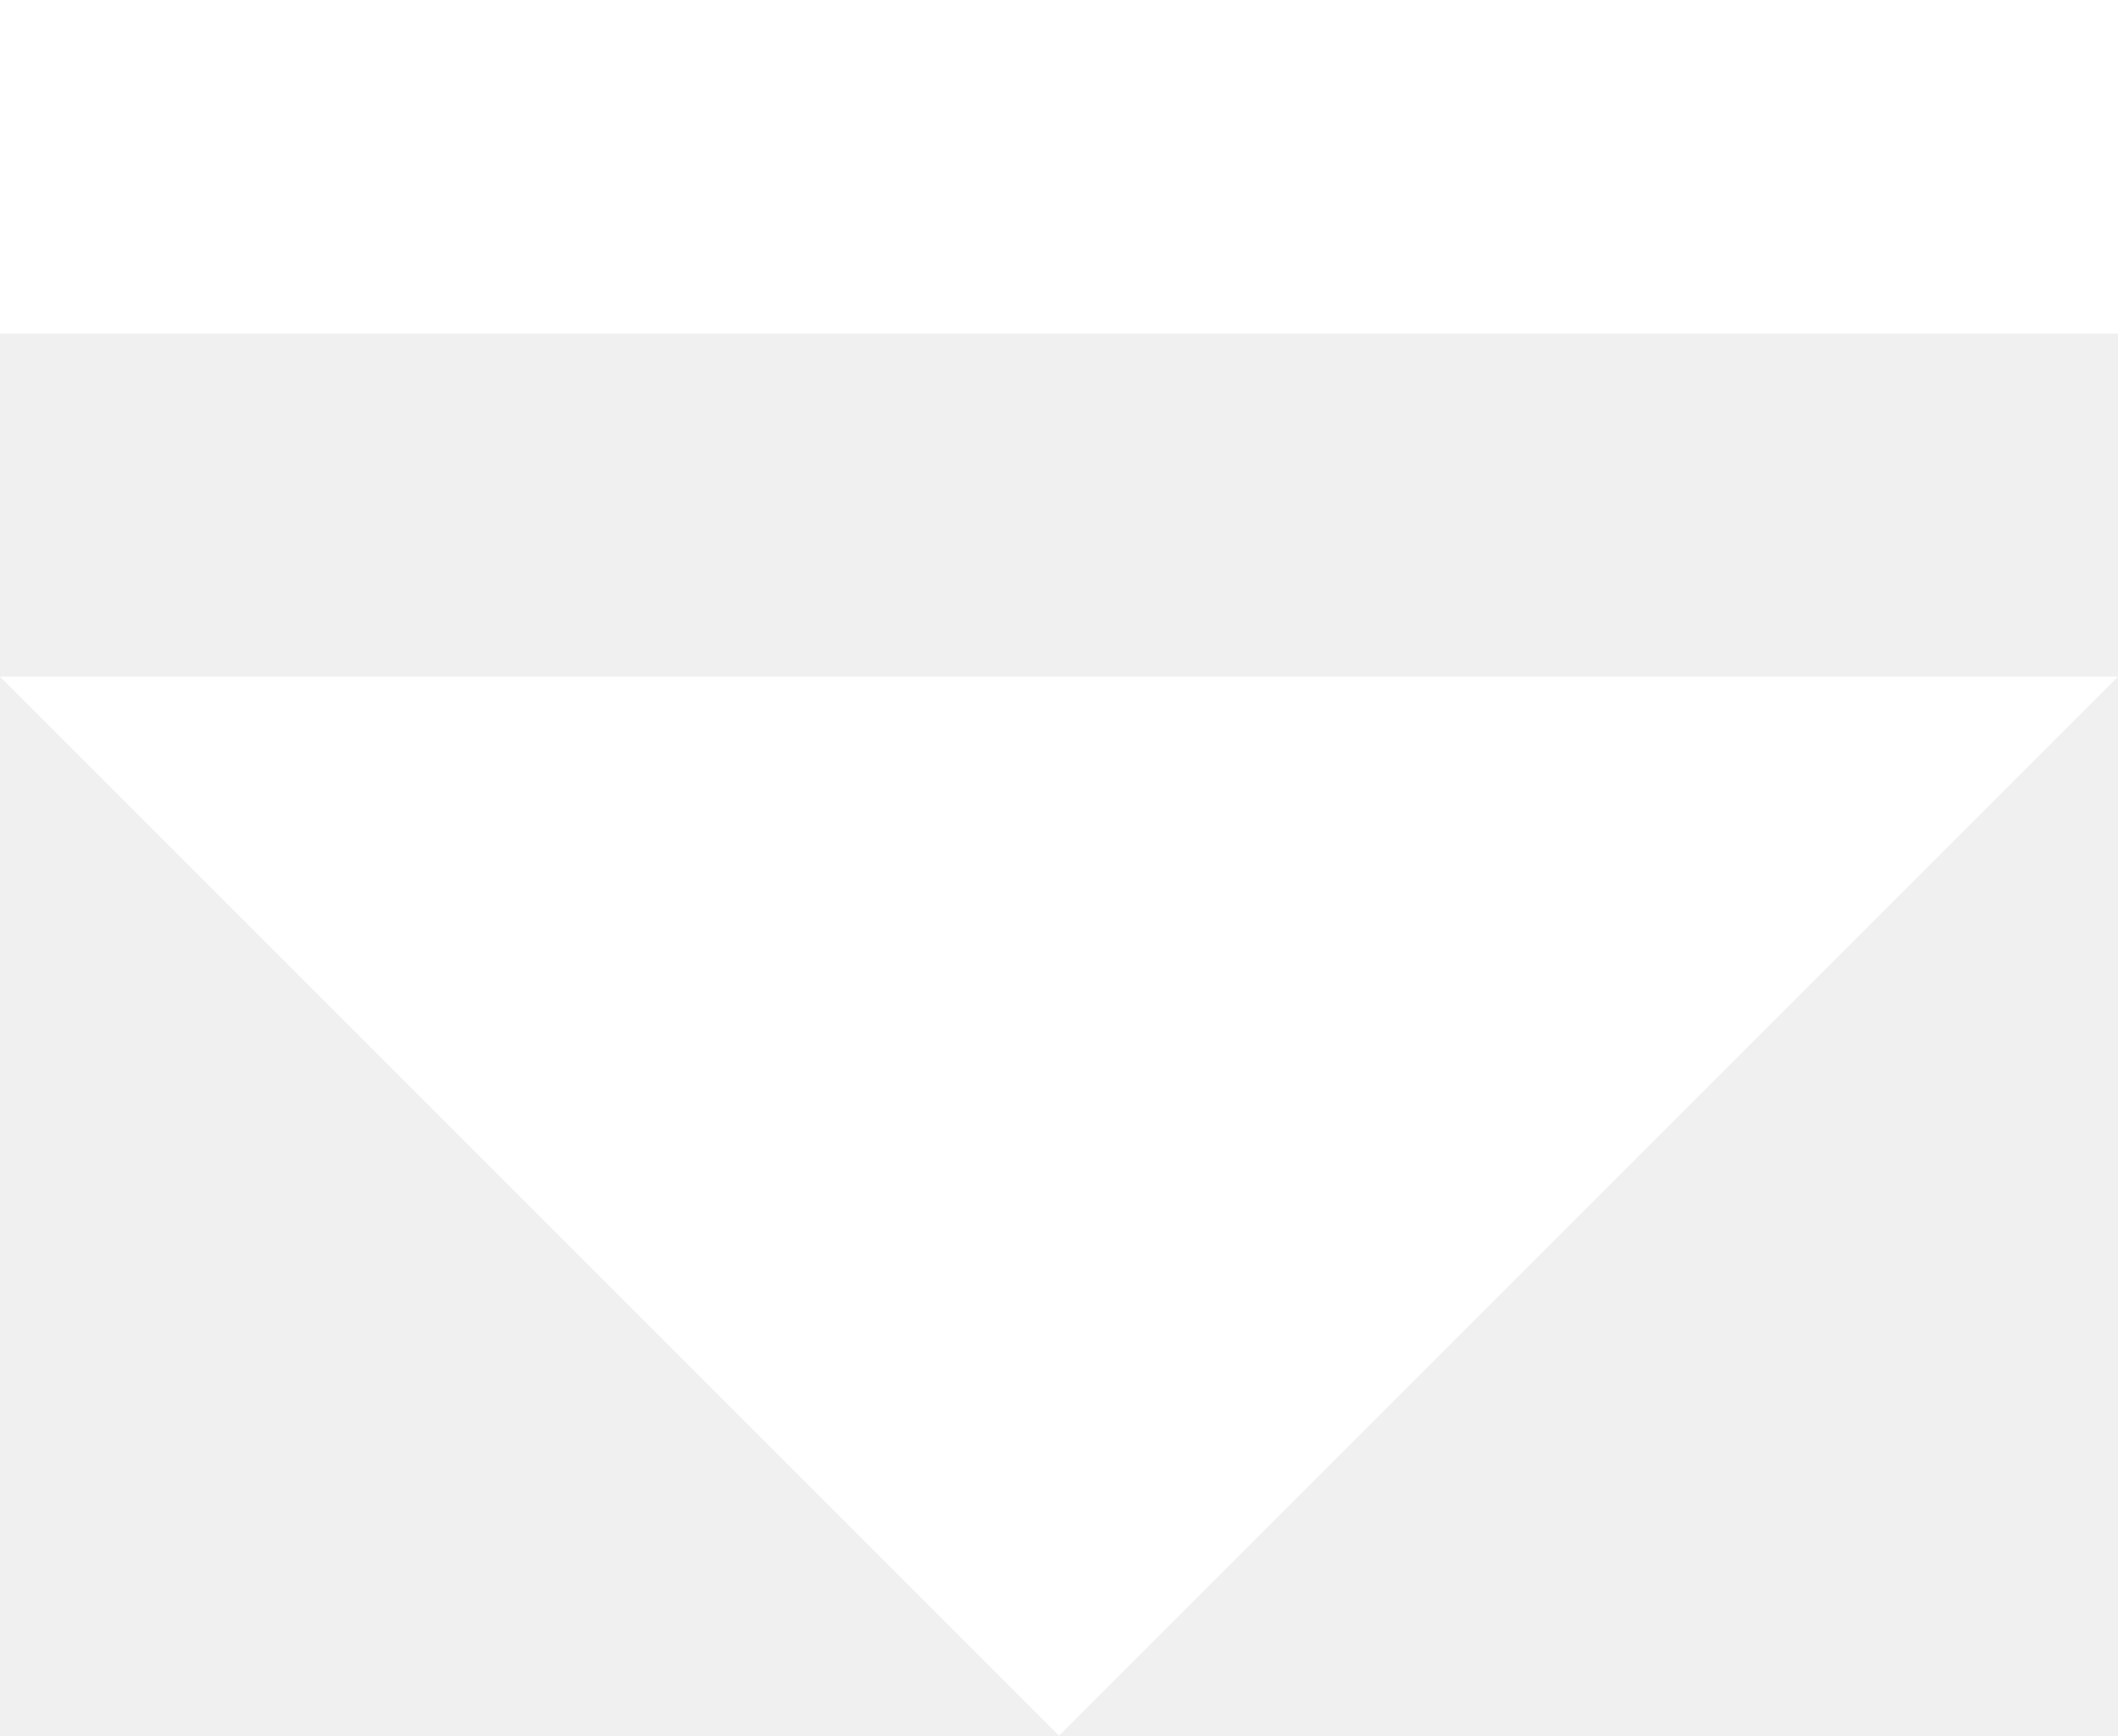
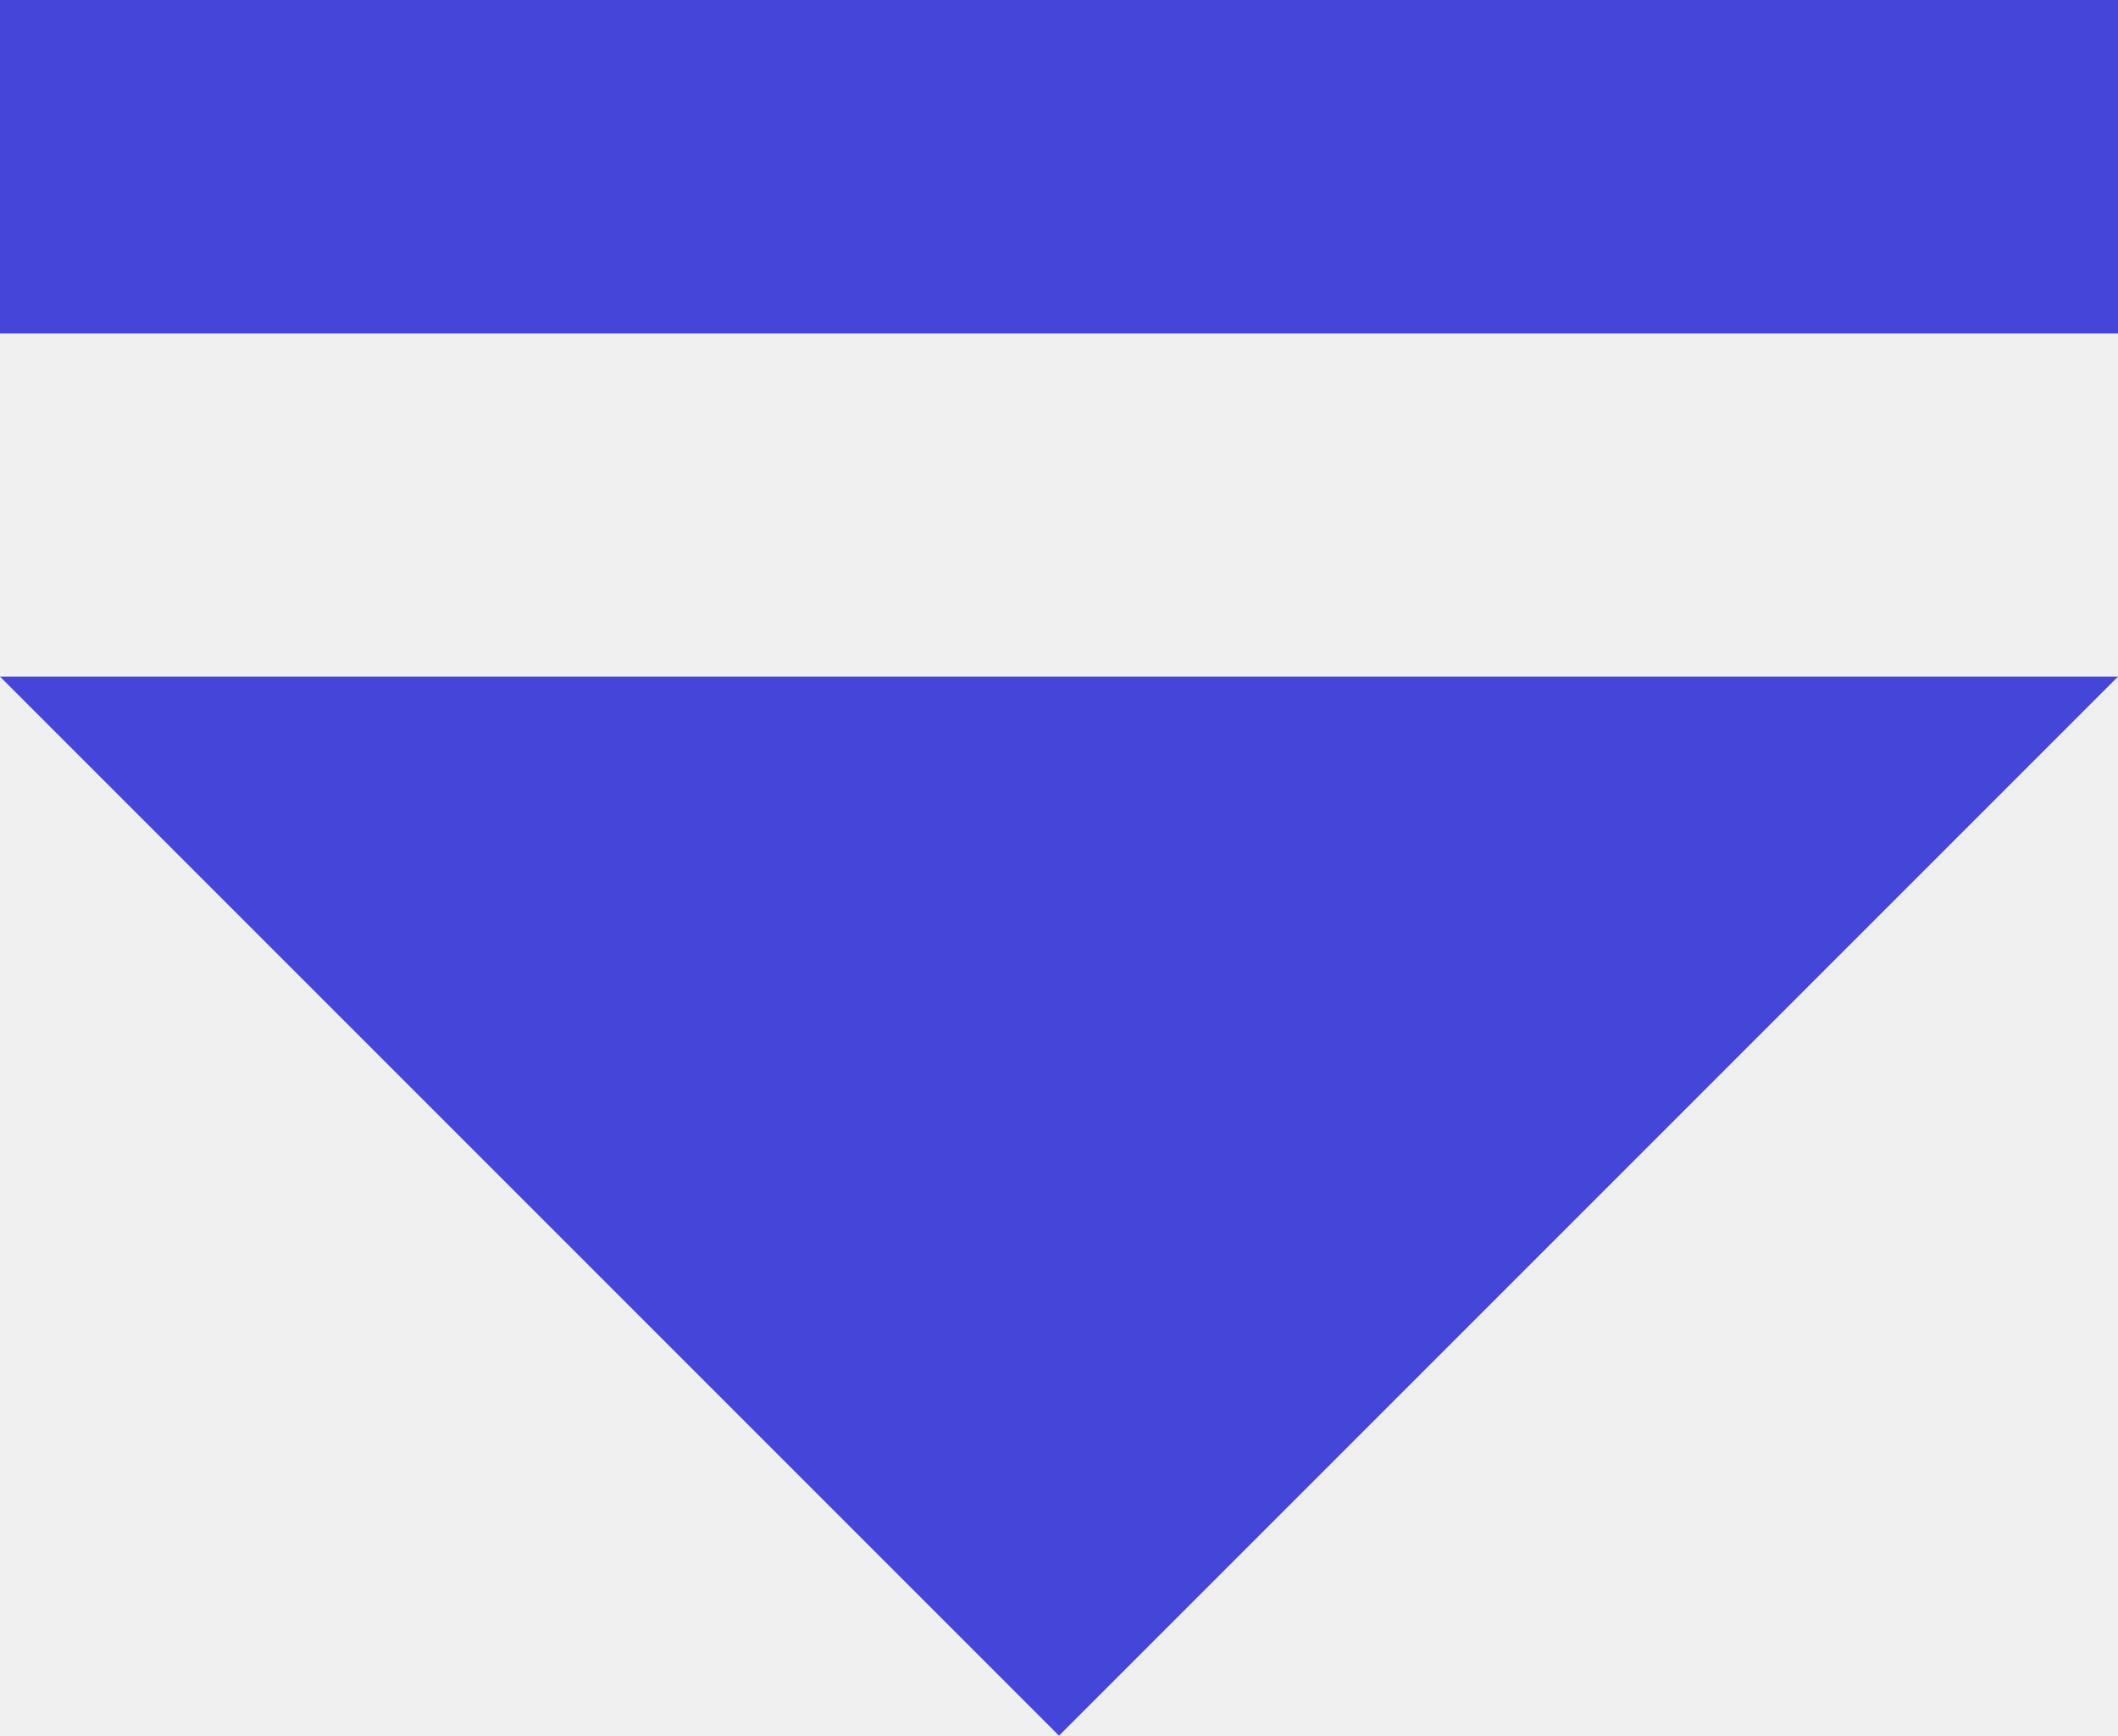
<svg xmlns="http://www.w3.org/2000/svg" width="100%" height="100%" viewBox="0 0 216 177" version="1.1" xml:space="preserve" style="fill-rule:evenodd;clip-rule:evenodd;stroke-linejoin:round;stroke-miterlimit:1.414;">
-   <path d="M216,69l-108,108l-108,-108l216,0Zm-216,-69l216,0l0,34l-216,0l0,-34Z" style="fill:#fff;" />
+   <path d="M216,69l-108,108l-108,-108l216,0Zm-216,-69l216,0l0,34l-216,0l0,-34Z" style="fill:#4545da;" />
</svg>
